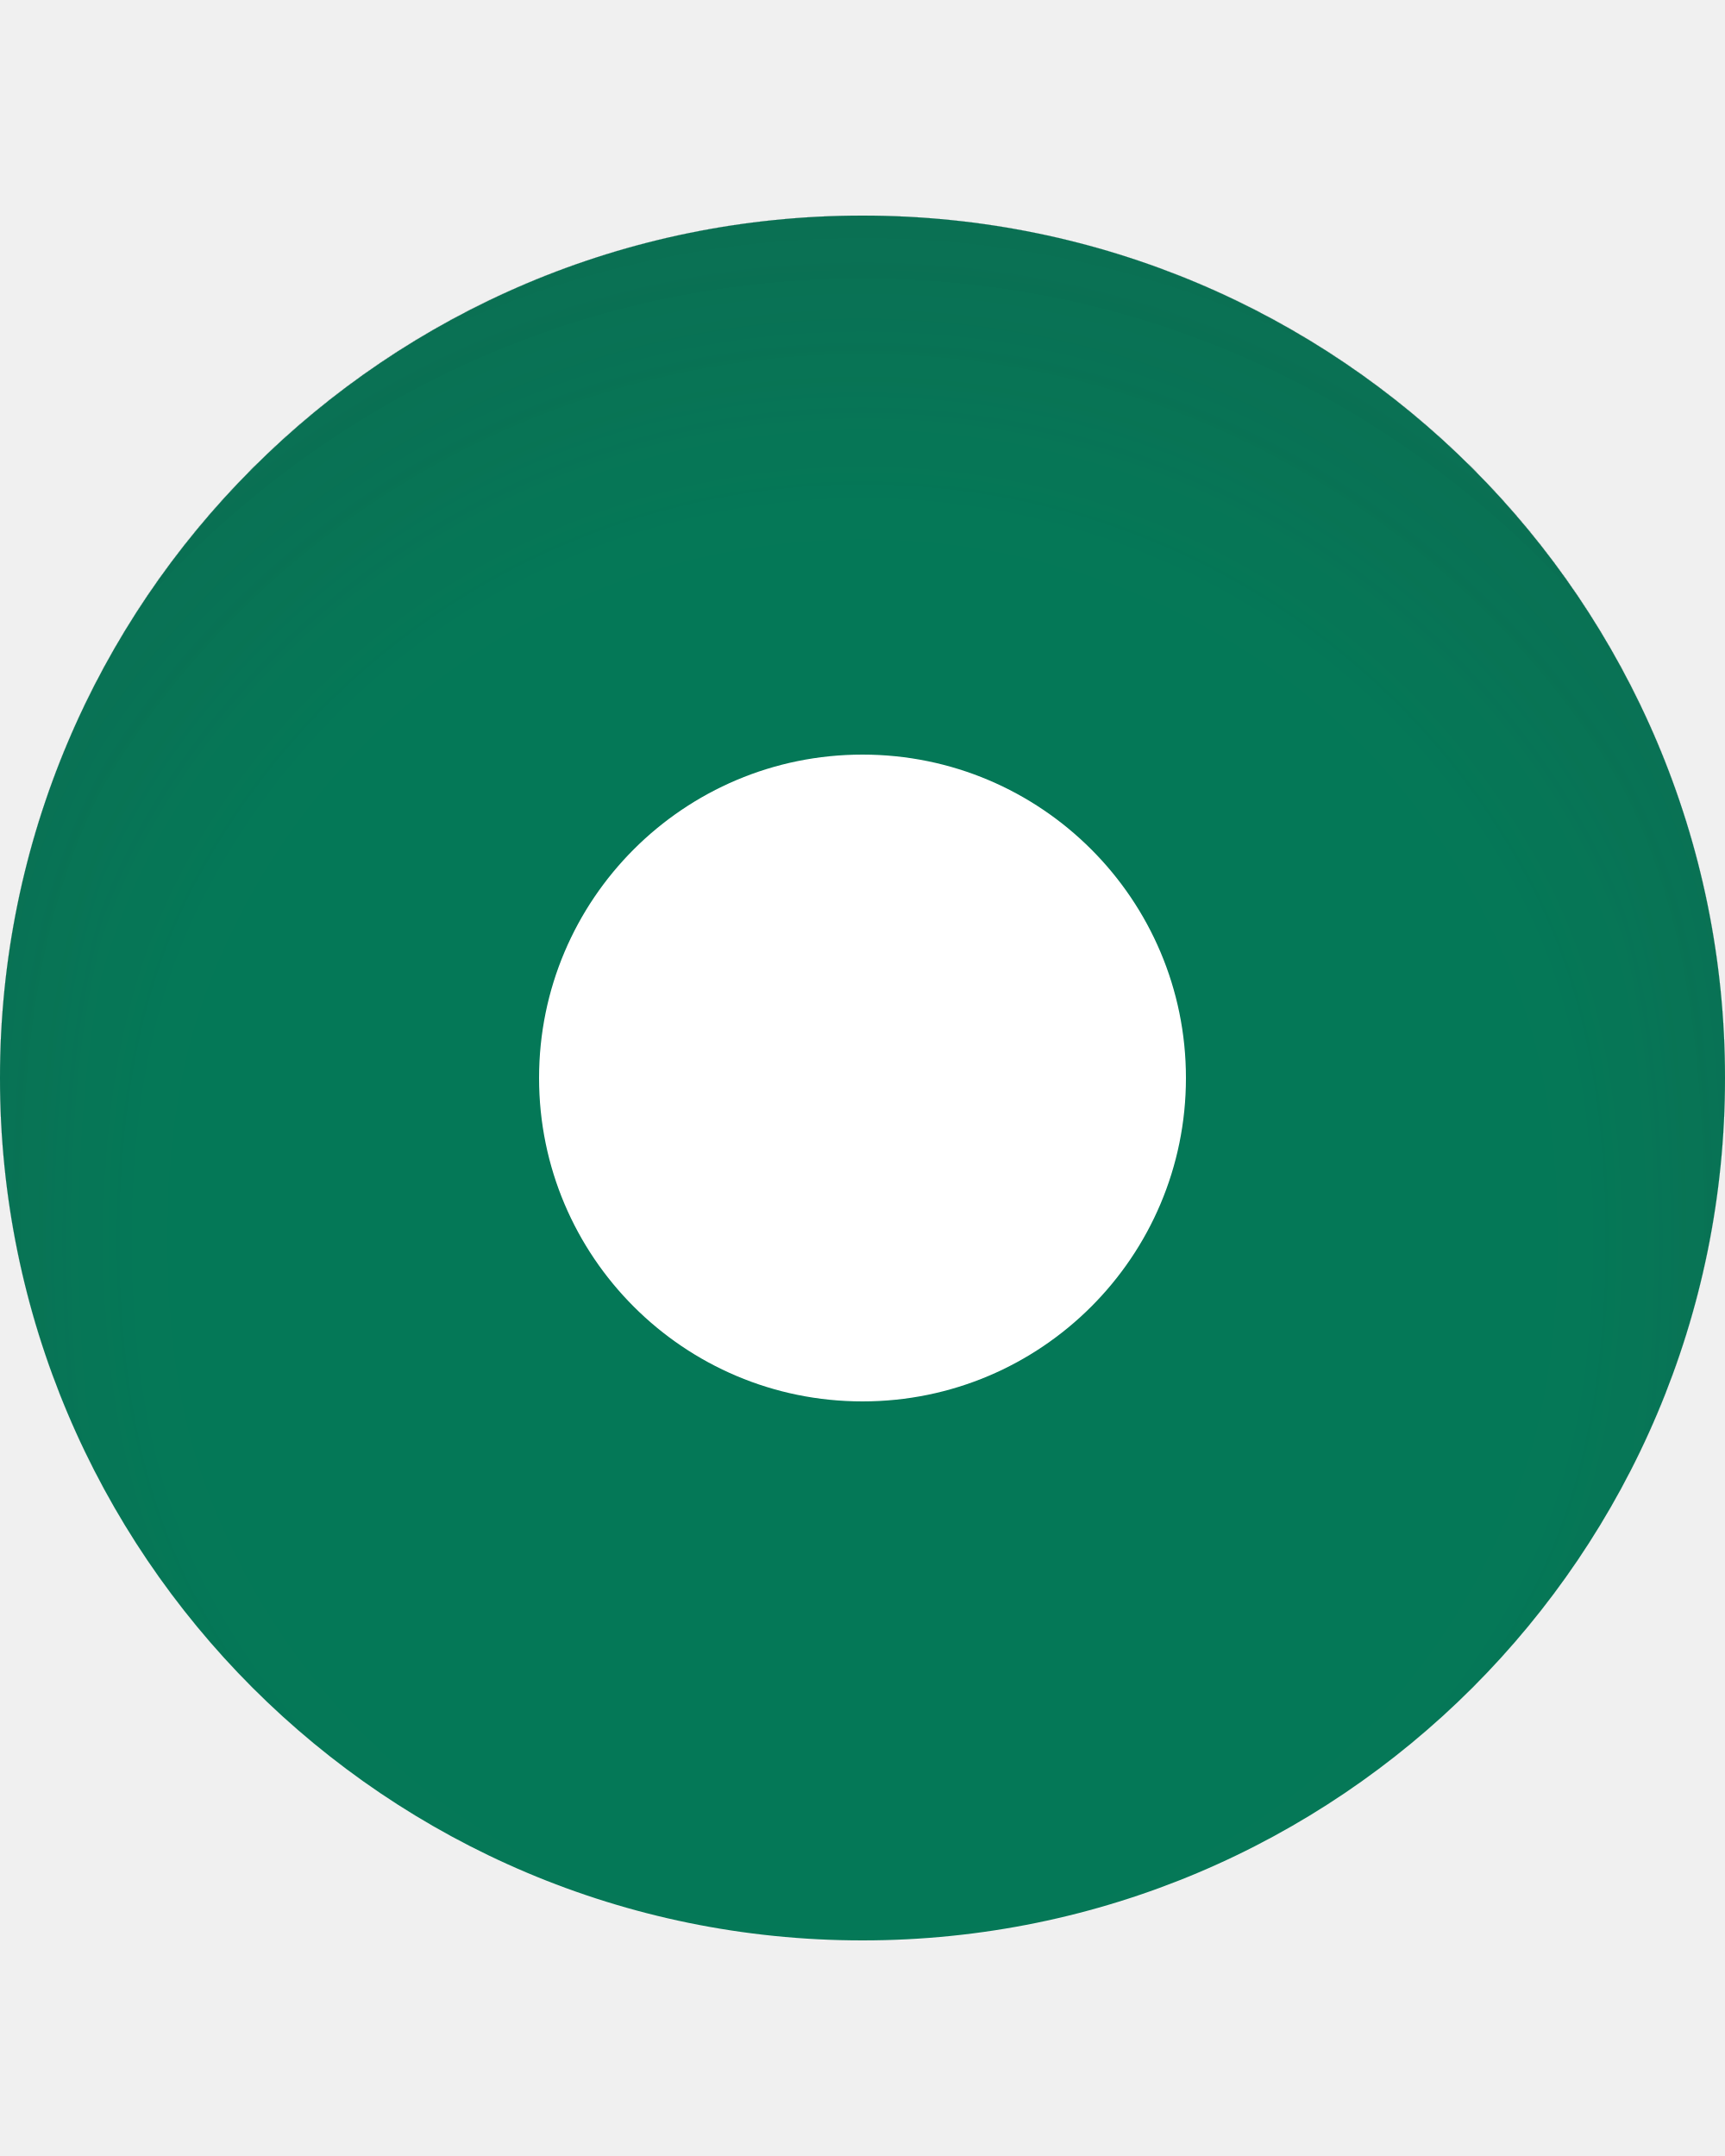
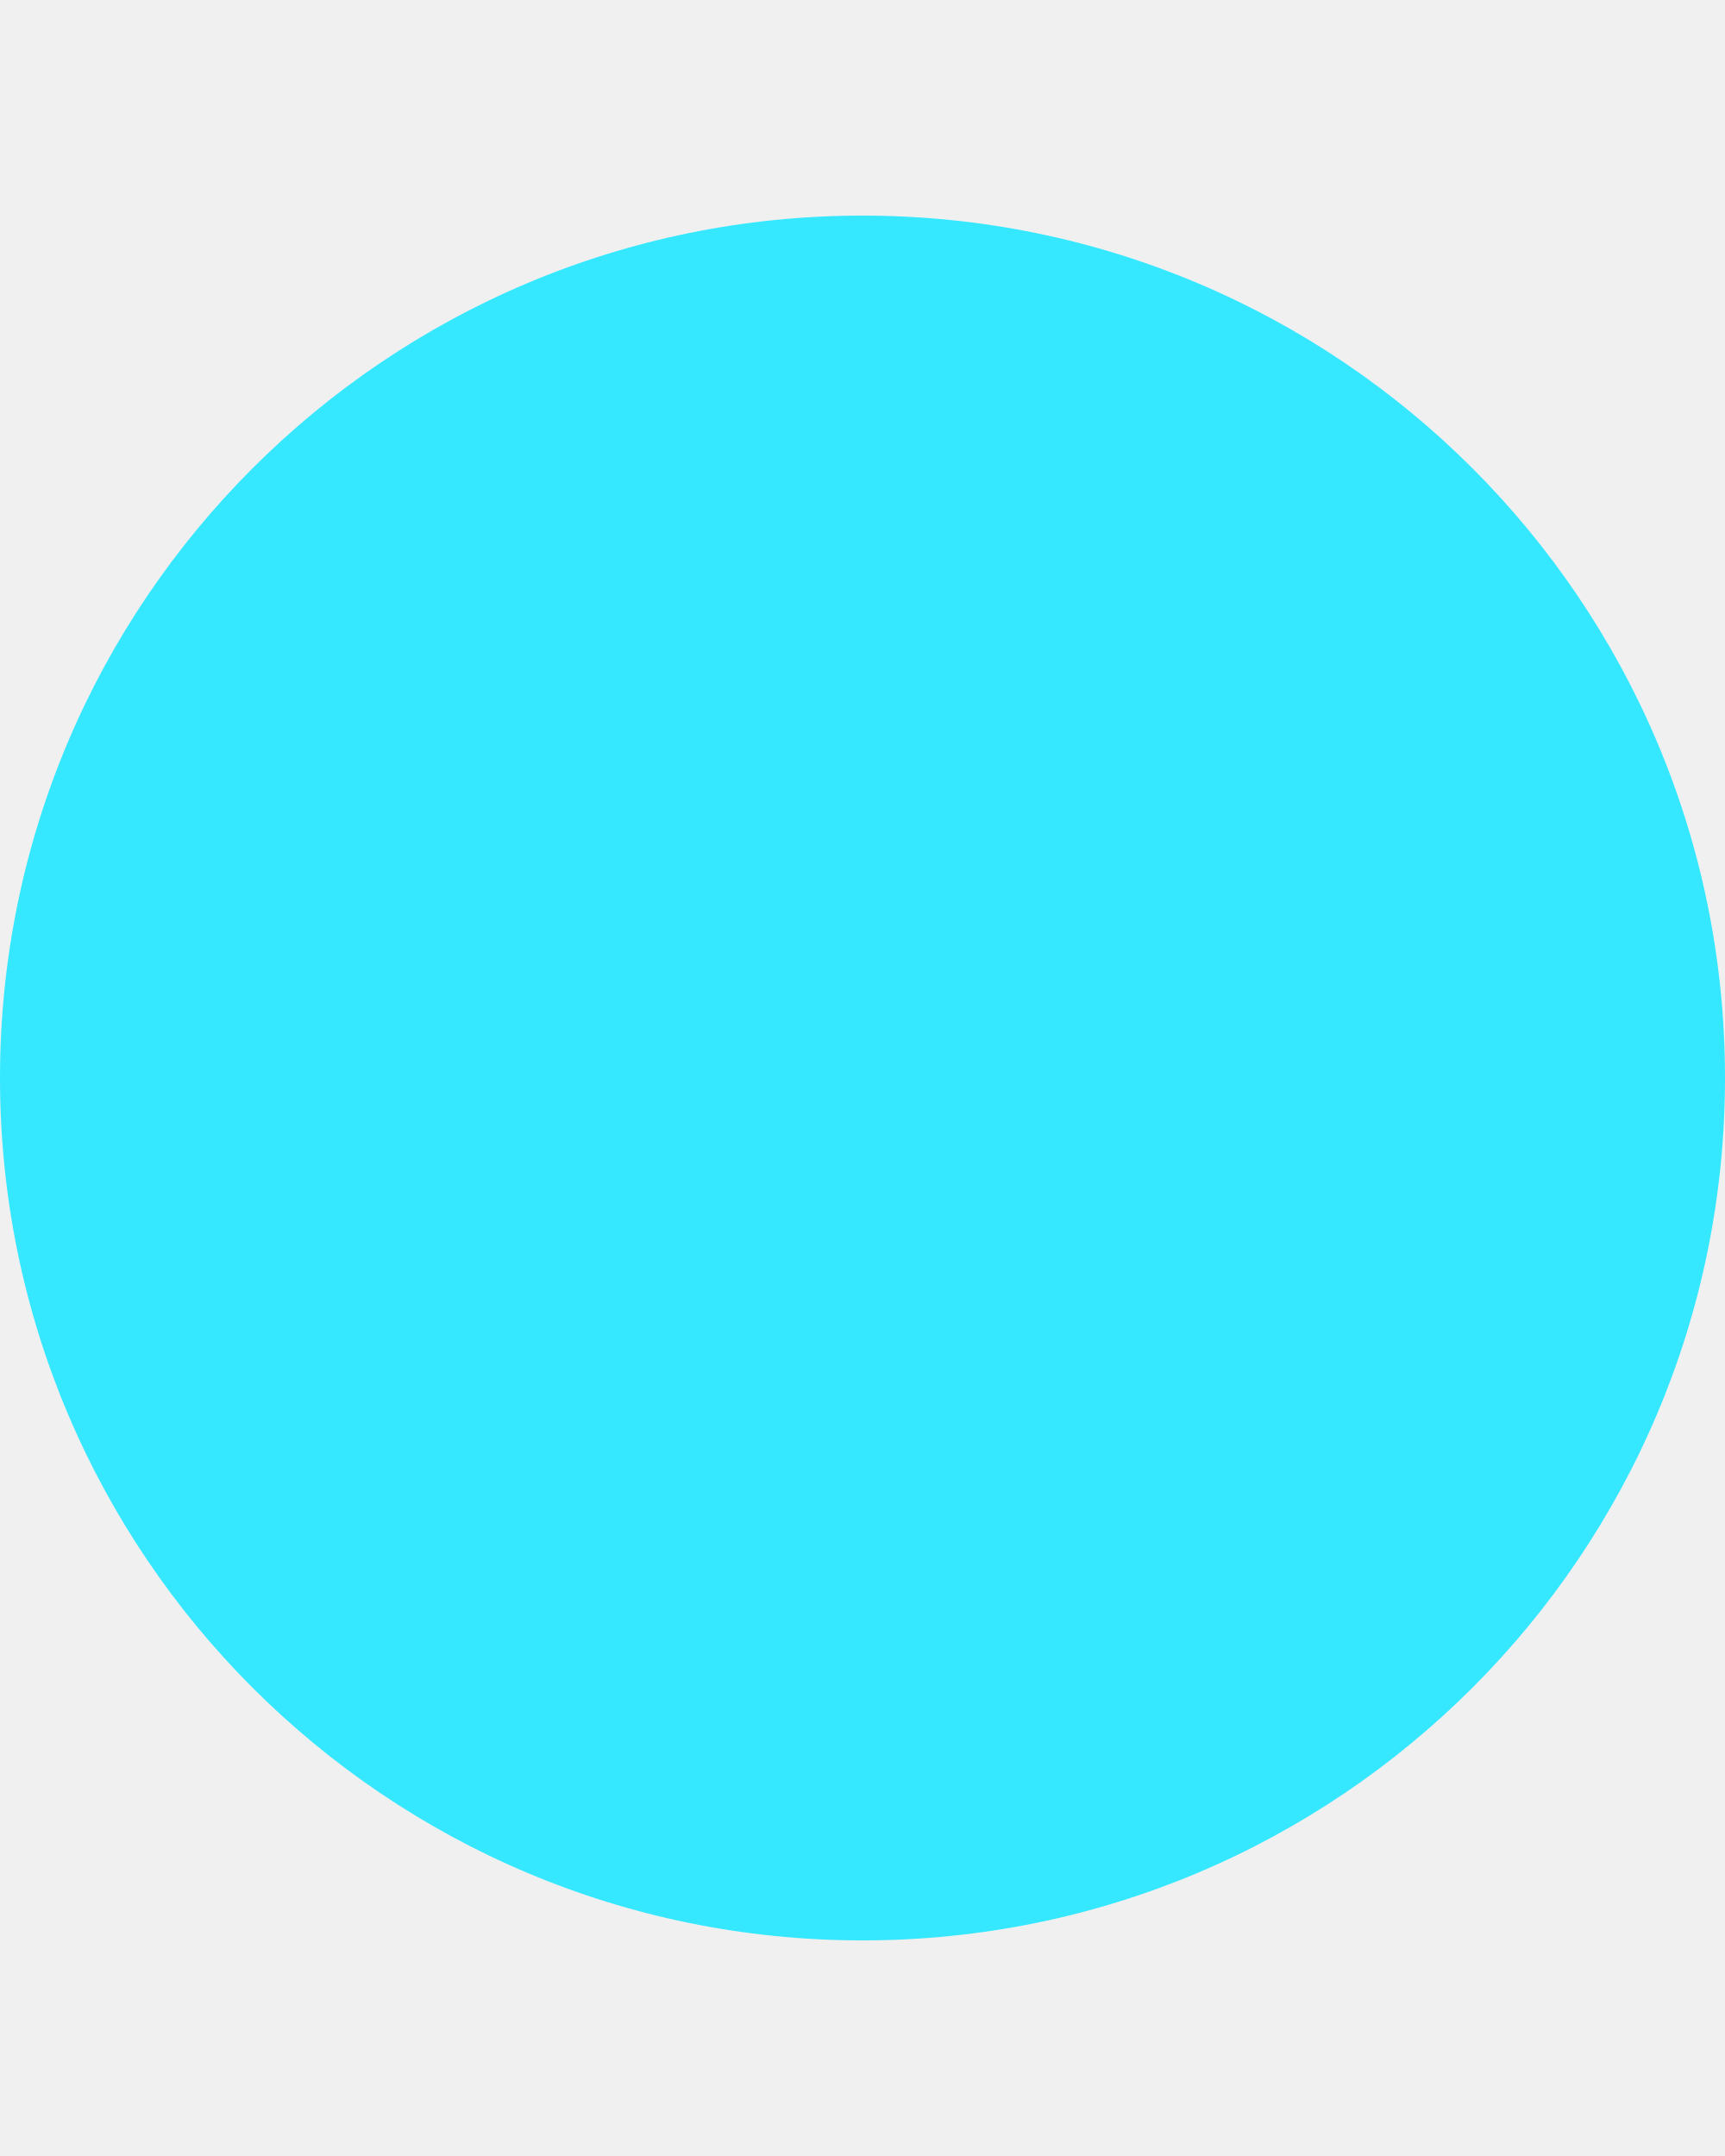
<svg xmlns="http://www.w3.org/2000/svg" width="16" height="20" viewBox="0 0 16 20" fill="none">
-   <rect width="16" height="20" fill="white" fill-opacity="0.01" />
-   <g filter="url(#filter0_ii_1868_42301)">
-     <path d="M0 10C0 5.582 3.582 2 8 2V2C12.418 2 16 5.582 16 10V10C16 14.418 12.418 18 8 18V18C3.582 18 0 14.418 0 10V10Z" fill="#047857" />
-     <circle cx="8" cy="10" r="3" fill="white" />
-   </g>
-   <defs>
-     <filter id="filter0_ii_1868_42301" x="0" y="2" width="16" height="17.5" filterUnits="userSpaceOnUse" color-interpolation-filters="sRGB">
-       <feFlood flood-opacity="0" result="BackgroundImageFix" />
-       <feBlend mode="normal" in="SourceGraphic" in2="BackgroundImageFix" result="shape" />
-       <feColorMatrix in="SourceAlpha" type="matrix" values="0 0 0 0 0 0 0 0 0 0 0 0 0 0 0 0 0 0 127 0" result="hardAlpha" />
-       <feOffset dy="1.5" />
-       <feGaussianBlur stdDeviation="1" />
-       <feComposite in2="hardAlpha" operator="arithmetic" k2="-1" k3="1" />
-       <feColorMatrix type="matrix" values="0 0 0 0 0.847 0 0 0 0 0.957 0 0 0 0 0.965 0 0 0 0.035 0" />
-       <feBlend mode="normal" in2="shape" result="effect1_innerShadow_1868_42301" />
-       <feColorMatrix in="SourceAlpha" type="matrix" values="0 0 0 0 0 0 0 0 0 0 0 0 0 0 0 0 0 0 127 0" result="hardAlpha" />
-       <feOffset dy="1.5" />
-       <feGaussianBlur stdDeviation="1" />
-       <feComposite in2="hardAlpha" operator="arithmetic" k2="-1" k3="1" />
-       <feColorMatrix type="matrix" values="0 0 0 0 0 0 0 0 0 0 0 0 0 0 0 0 0 0 0.1 0" />
-       <feBlend mode="normal" in2="effect1_innerShadow_1868_42301" result="effect2_innerShadow_1868_42301" />
-     </filter>
-   </defs>
+   <path d="M0 10C0 5.582 3.582 2 8 2V2C12.418 2 16 5.582 16 10V10C16 14.418 12.418 18 8 18V18C3.582 18 0 14.418 0 10V10Z" fill="#35E8FF" />
</svg>
